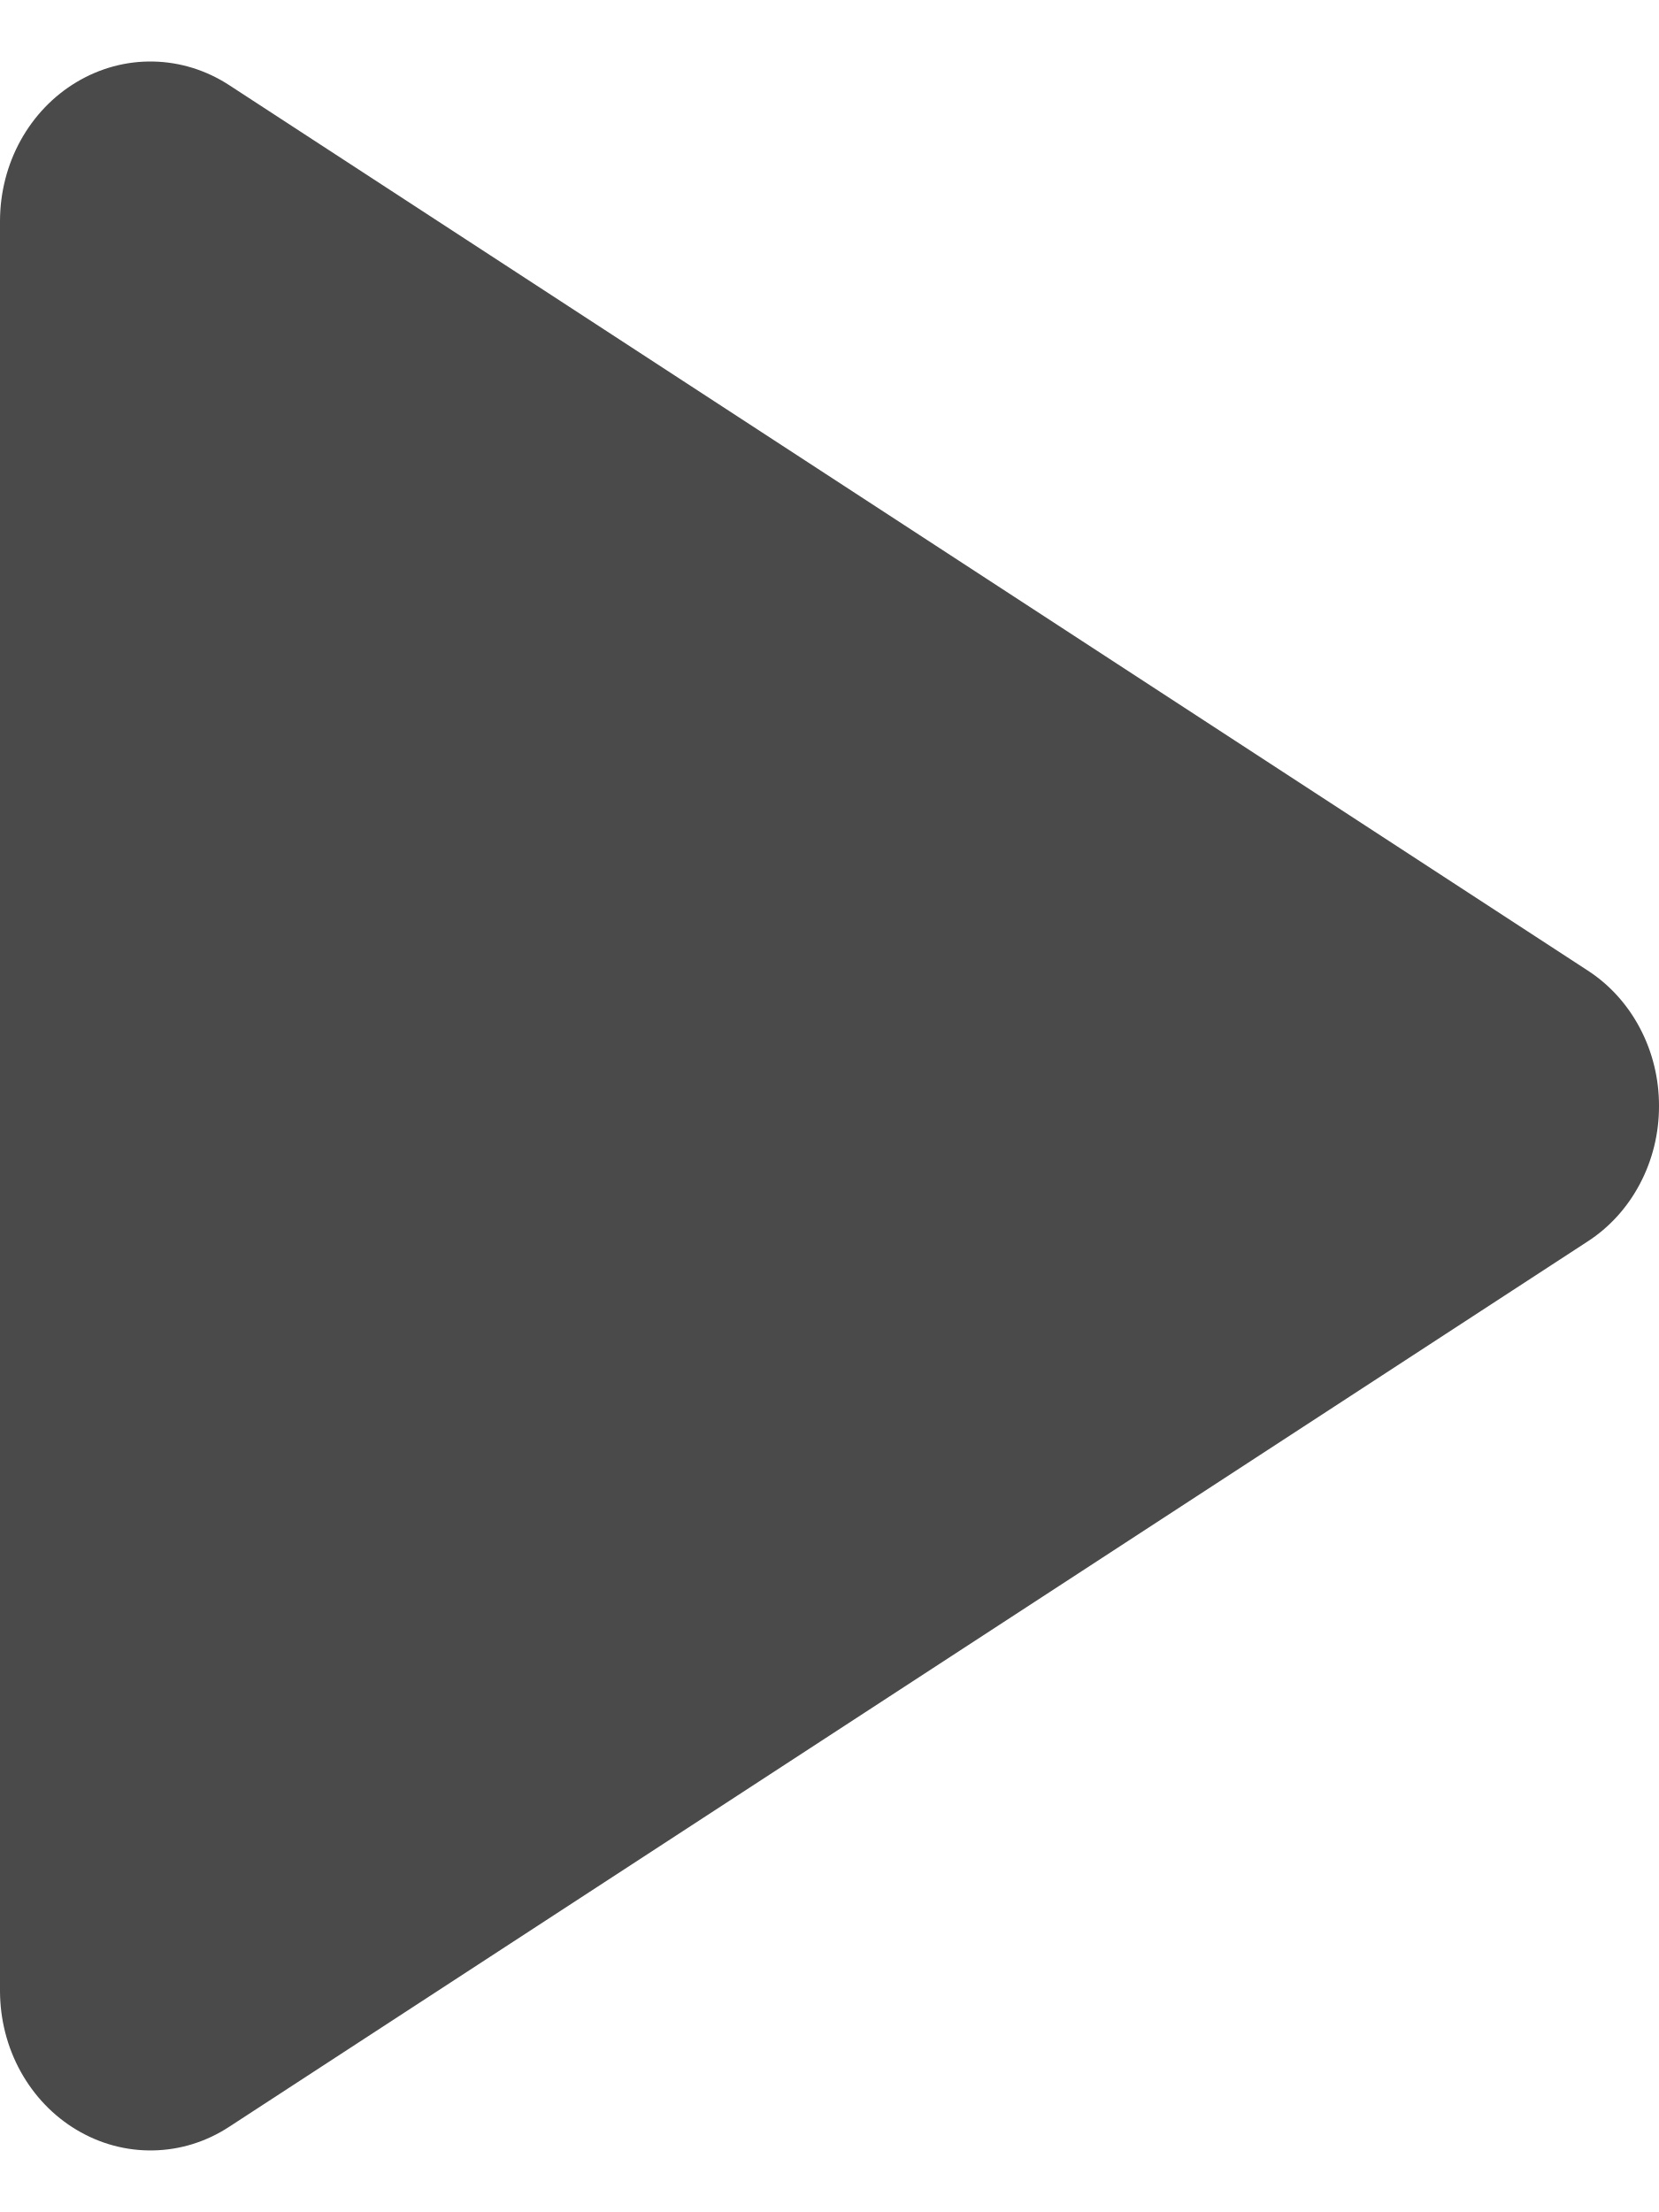
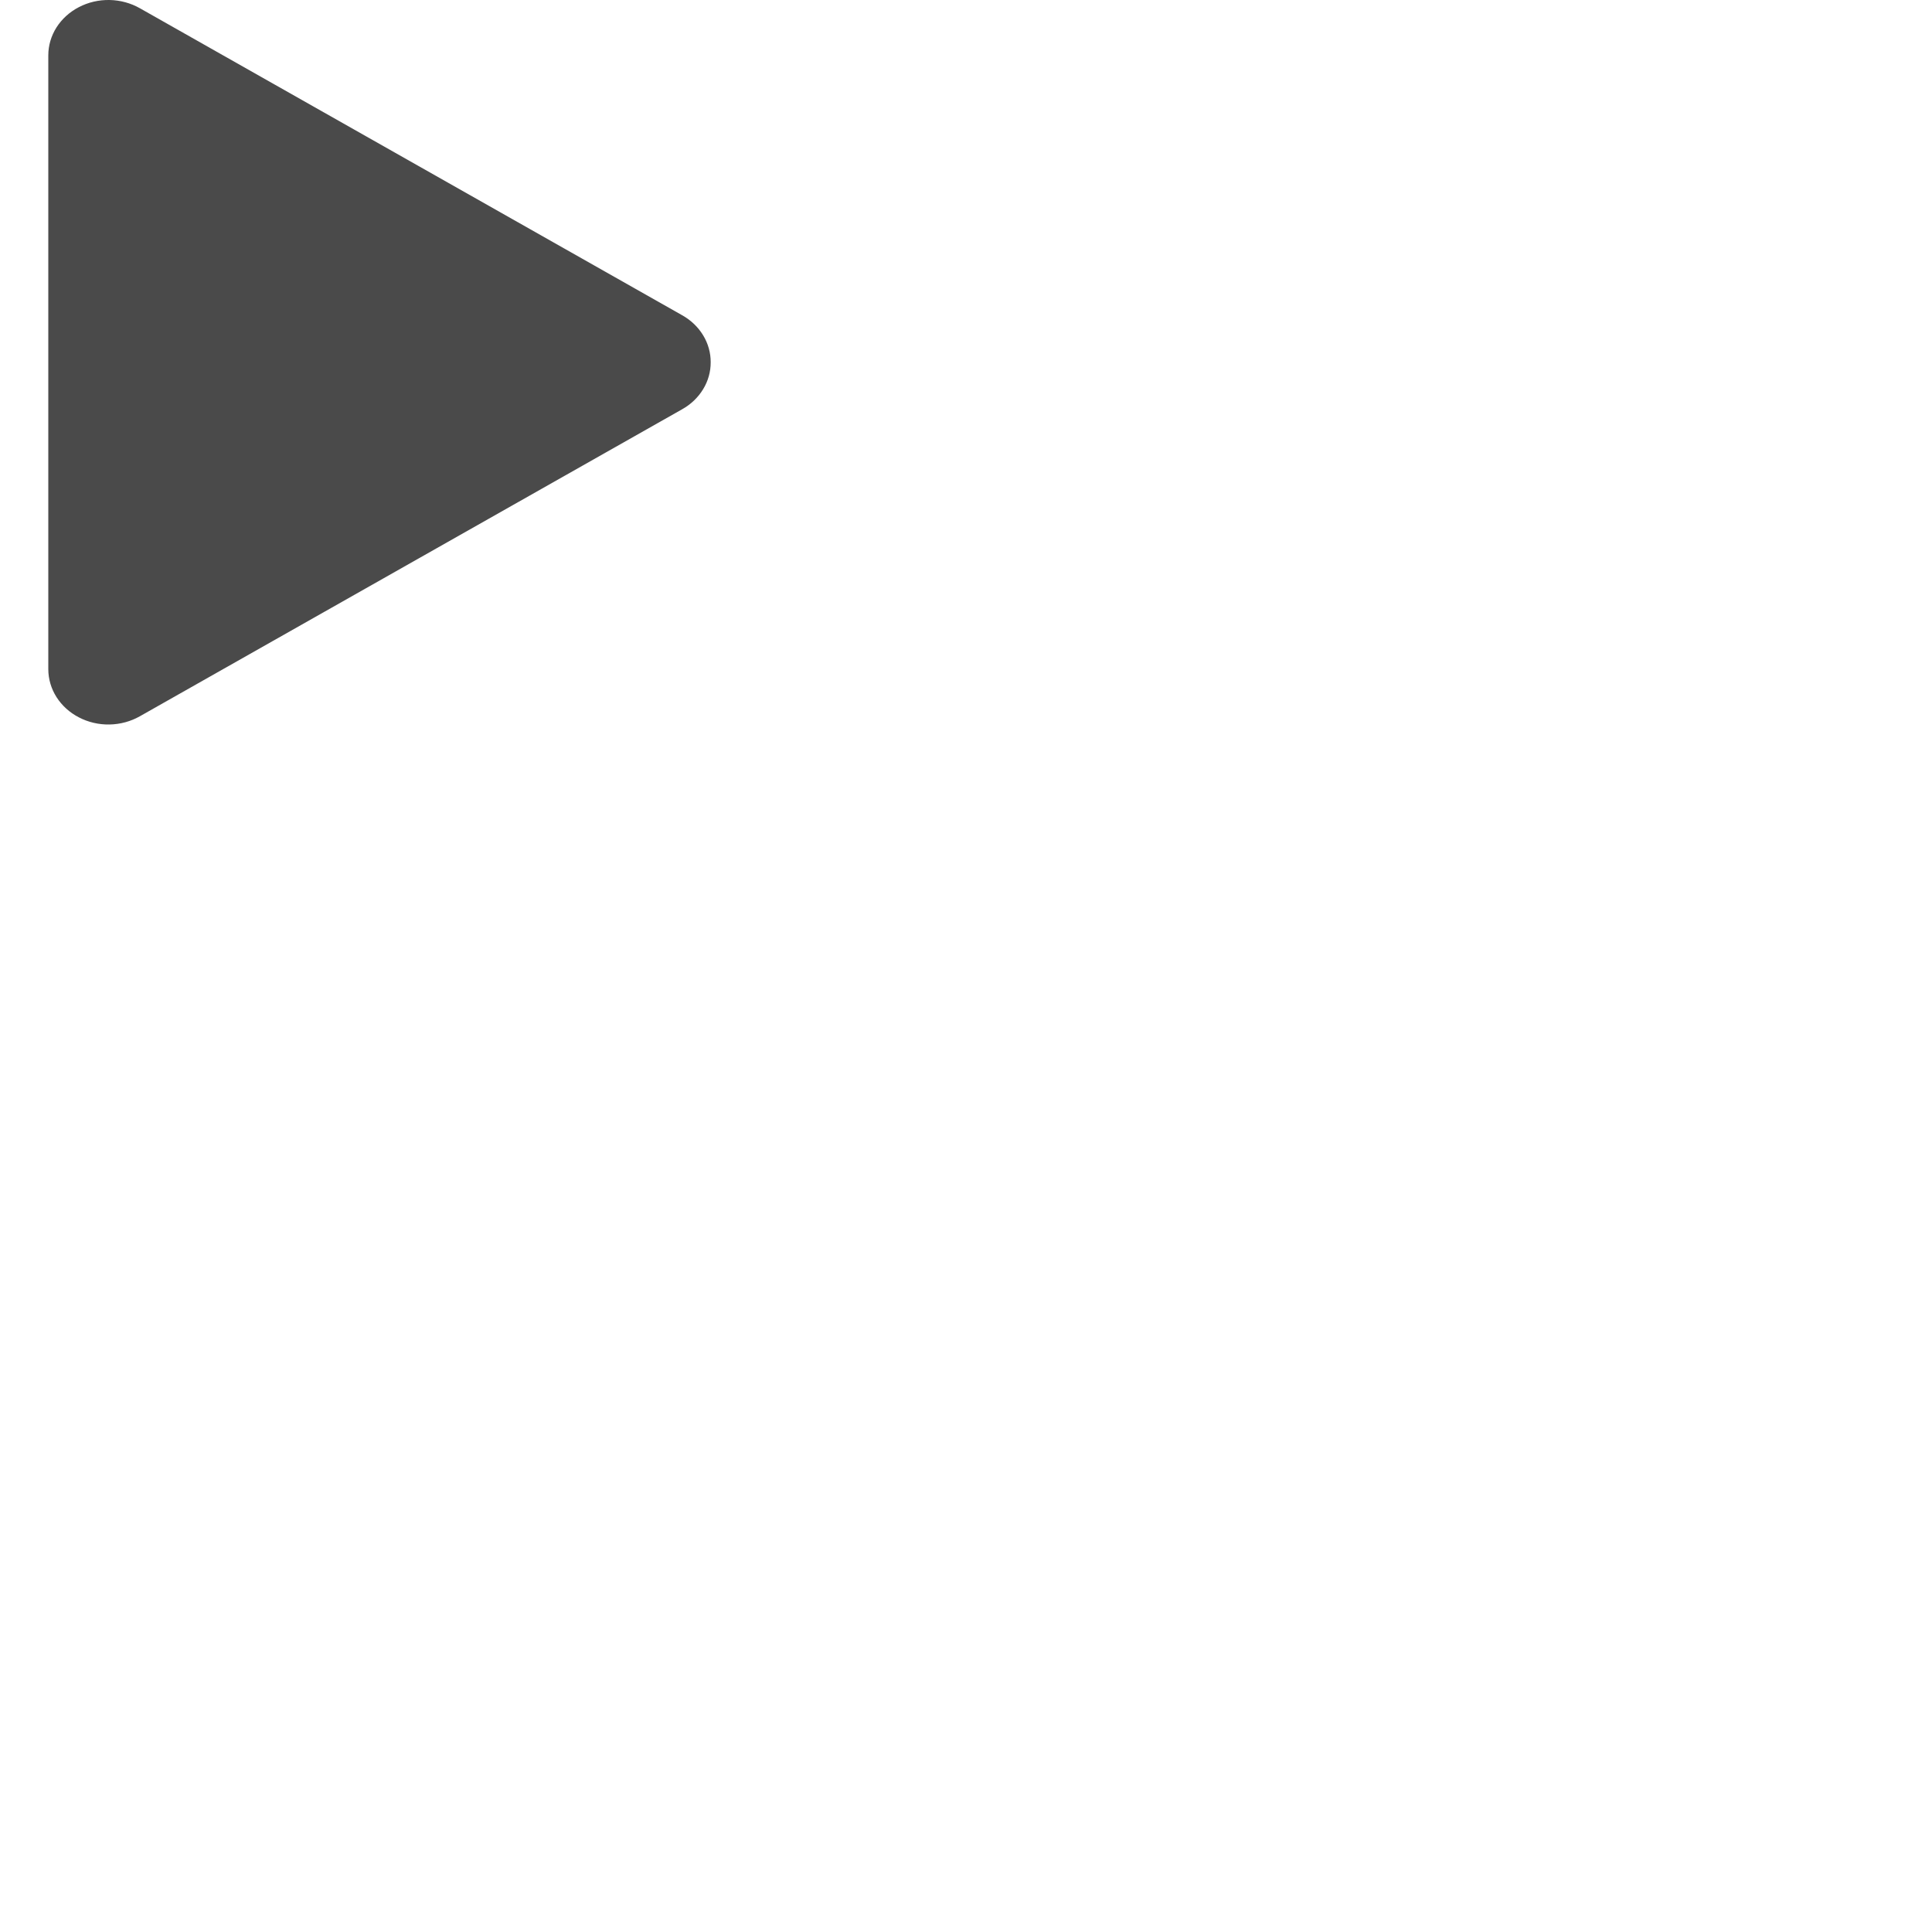
- <svg xmlns="http://www.w3.org/2000/svg" width="24" height="32" viewBox="0 0 24 32" fill="none">
-   <path d="M24 16C24.001 16.394 23.906 16.782 23.724 17.126C23.543 17.47 23.281 17.758 22.964 17.962L3.316 30.767C2.985 30.984 2.606 31.102 2.217 31.109C1.829 31.117 1.446 31.014 1.107 30.811C0.772 30.611 0.493 30.32 0.298 29.967C0.103 29.614 0.001 29.213 0 28.803V3.196C0.001 2.787 0.103 2.385 0.298 2.032C0.493 1.679 0.772 1.388 1.107 1.188C1.446 0.985 1.829 0.882 2.217 0.89C2.606 0.898 2.985 1.016 3.316 1.232L22.964 14.037C23.281 14.241 23.543 14.529 23.724 14.873C23.906 15.217 24.001 15.605 24 16Z" fill="#4A4A4A" />
+ <svg xmlns="http://www.w3.org/2000/svg" width="40" height="40" viewBox="0 0 40 40">
+   <path d="M14.714 7.5C14.715 7.696 14.661 7.889 14.557 8.059C14.453 8.23 14.303 8.373 14.122 8.474L2.895 14.83C2.706 14.937 2.489 14.996 2.267 15C2.045 15.004 1.826 14.953 1.633 14.852C1.441 14.753 1.282 14.608 1.17 14.433C1.059 14.258 1 14.058 1 13.855V1.145C1 0.942 1.059 0.742 1.17 0.567C1.282 0.392 1.441 0.247 1.633 0.148C1.826 0.047 2.045 -0.004 2.267 0C2.489 0.004 2.706 0.063 2.895 0.17L14.122 6.526C14.303 6.627 14.453 6.77 14.557 6.941C14.661 7.111 14.715 7.304 14.714 7.5Z" fill="#4A4A4A" style="fill-opacity: 1;" />
</svg>
